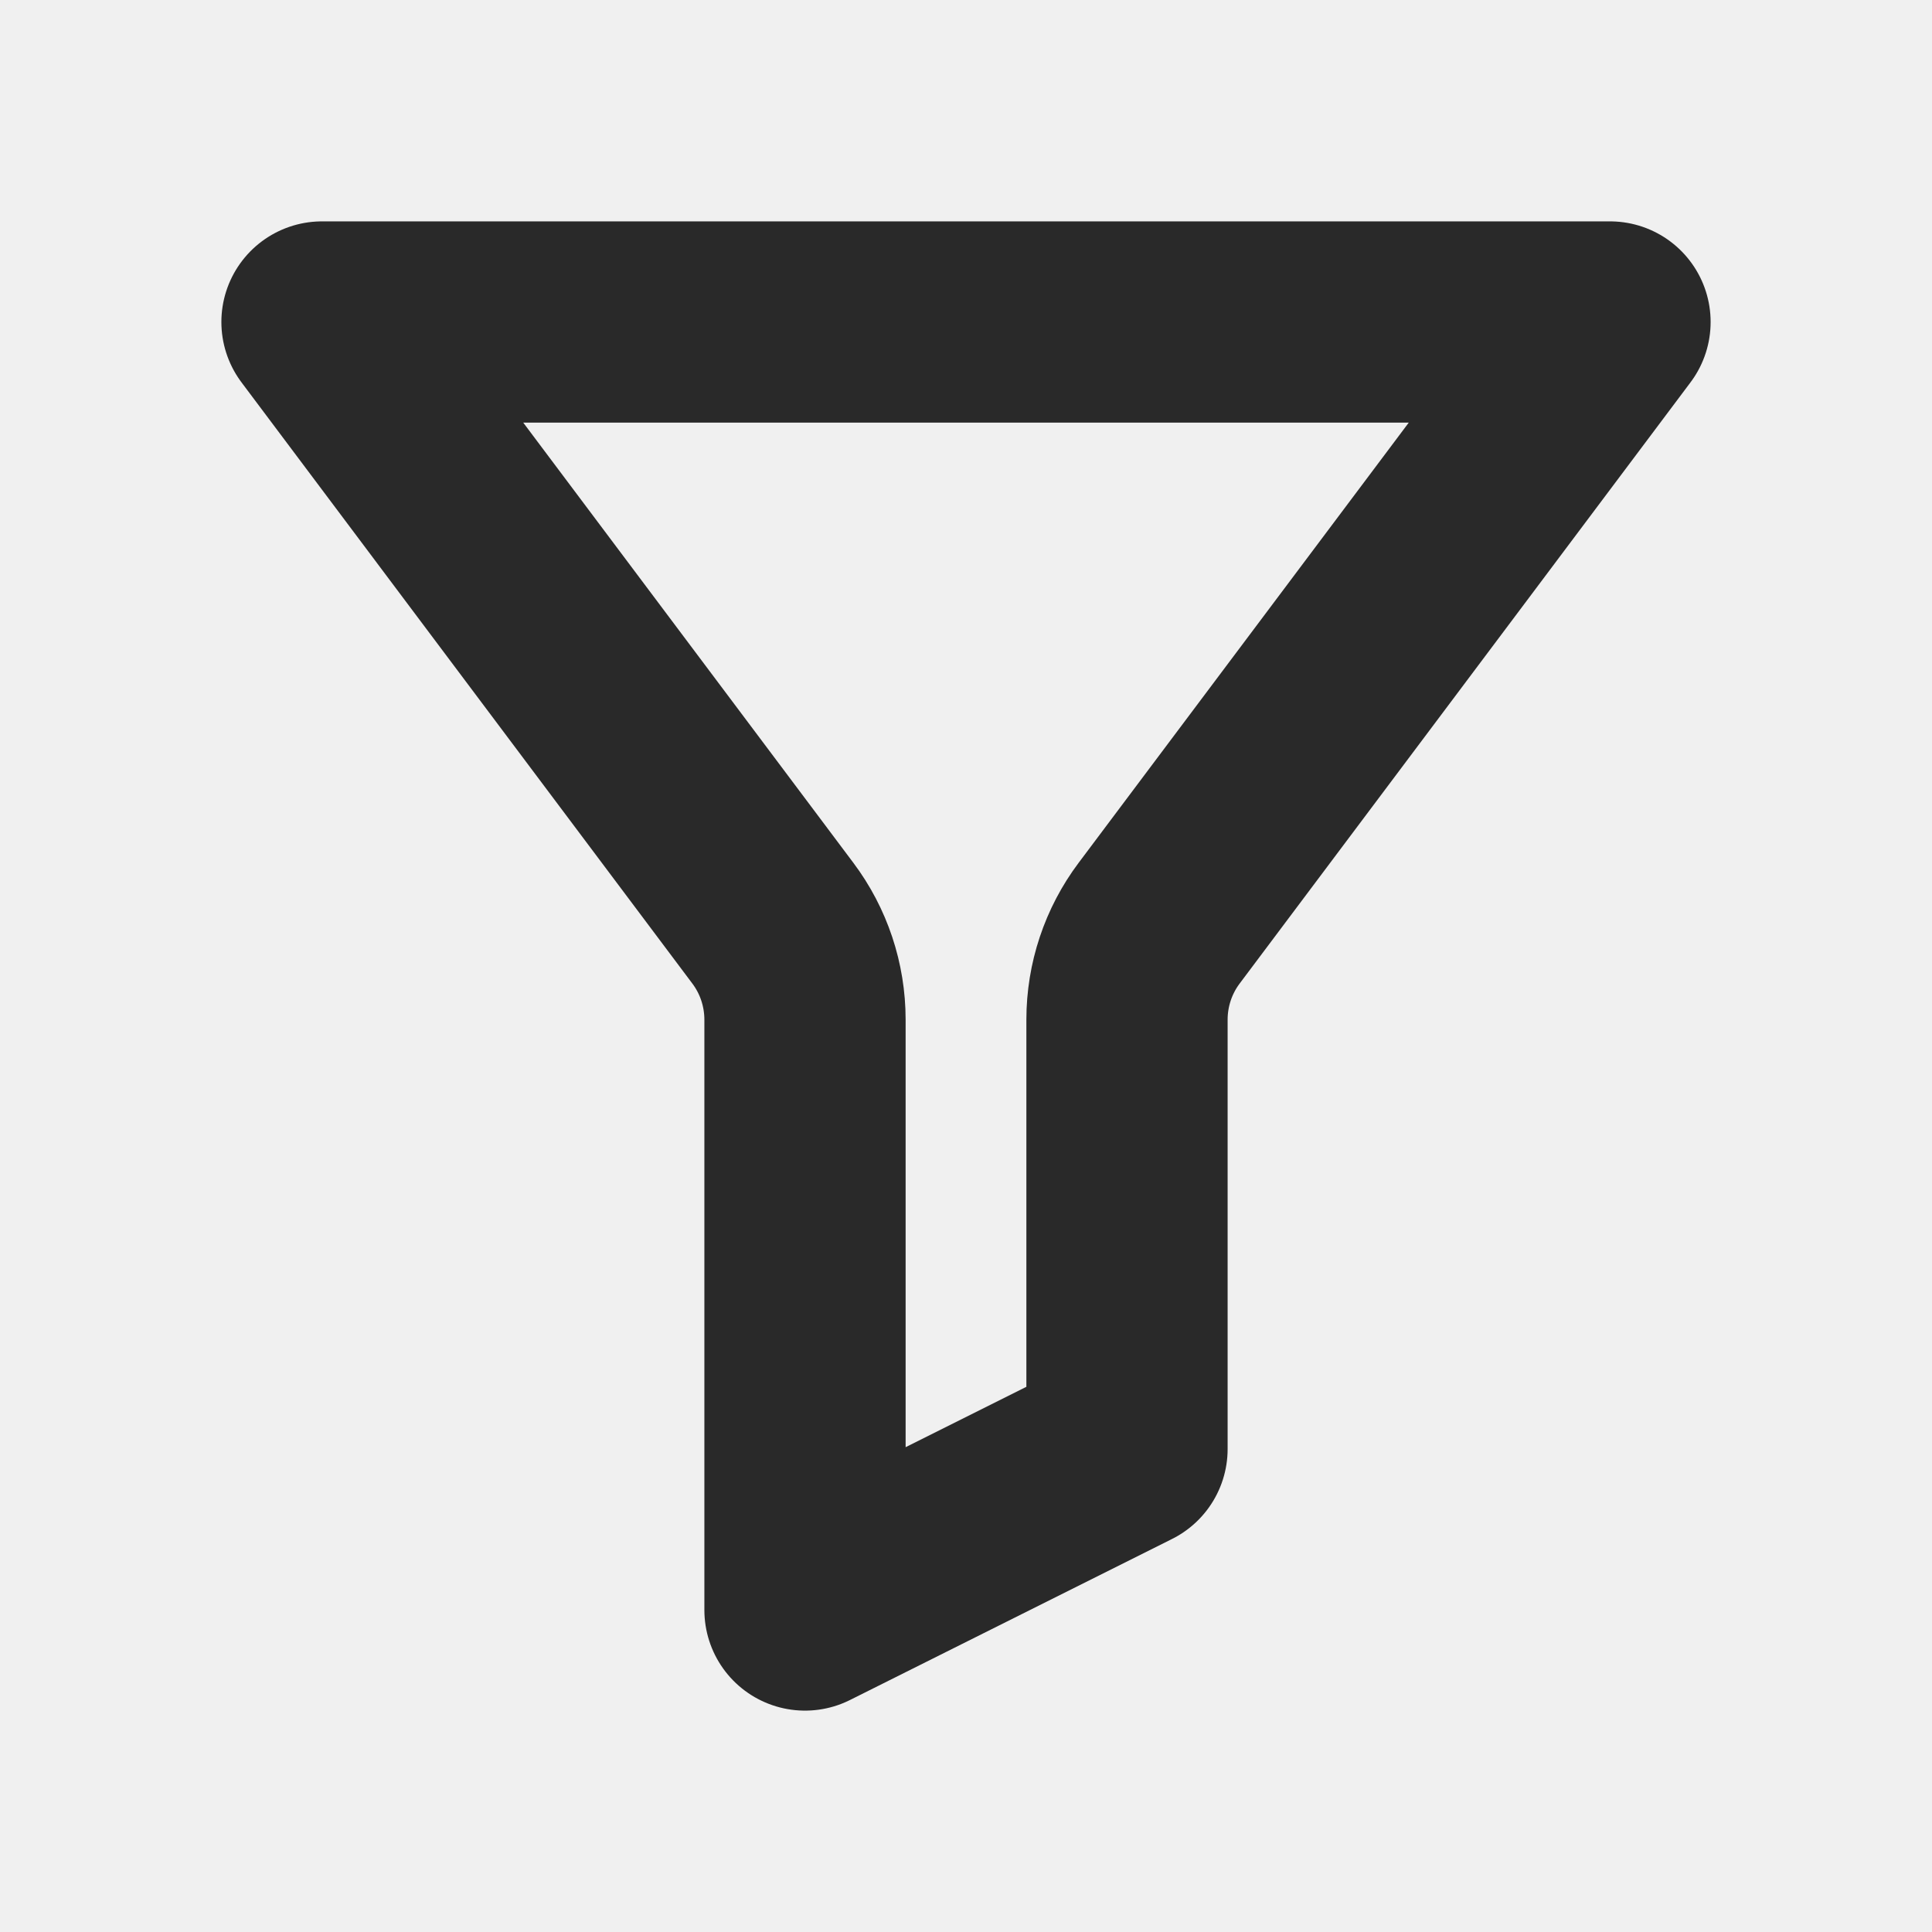
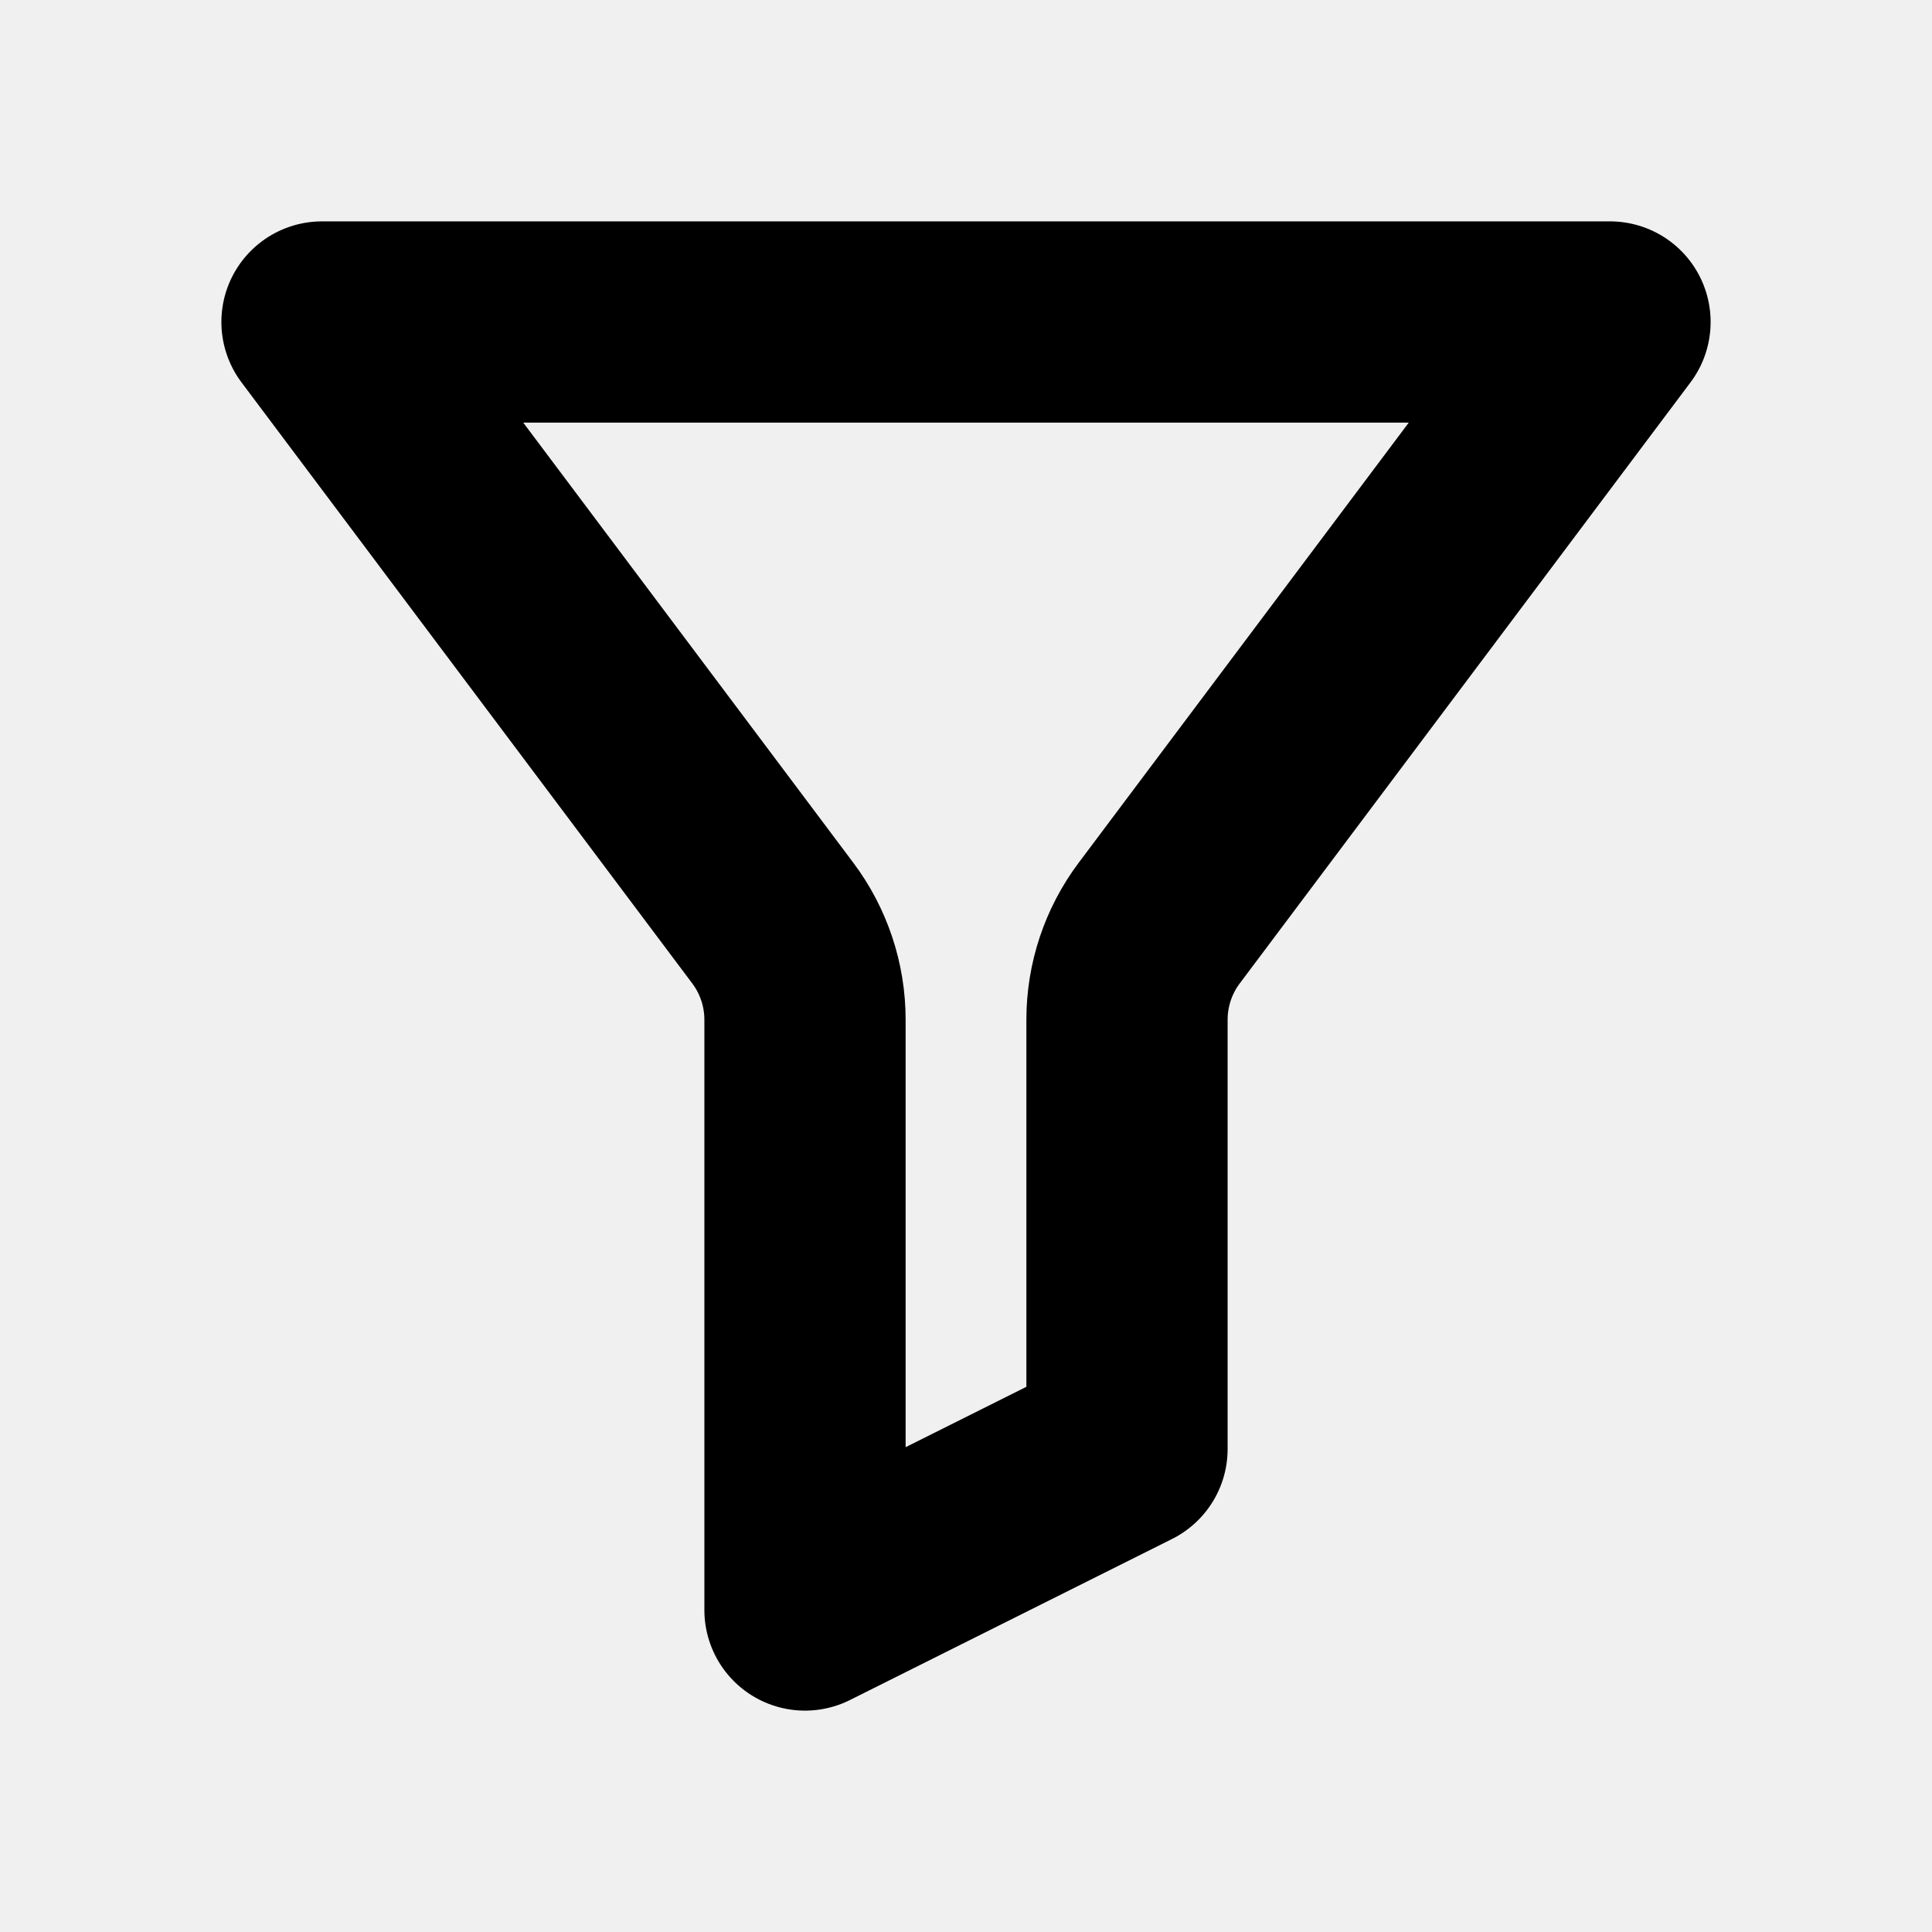
- <svg xmlns="http://www.w3.org/2000/svg" width="800px" height="800px" viewBox="0 0 24 24" fill="none">
-   <g clip-path="url(#clip0_429_11128)">
-     <path d="M20 4H4L9.6 11.467C9.86 11.813 10 12.234 10 12.667V20L14 18V12.667C14 12.234 14.14 11.813 14.4 11.467L20 4Z" stroke="#292929" stroke-width="2.5" stroke-linejoin="round" />
-   </g>
-   <defs>
-     <clipPath id="clip0_429_11128">
-       <rect width="24" height="24" fill="white" />
-     </clipPath>
-   </defs>
+ <svg xmlns="http://www.w3.org/2000/svg" viewBox="0 0 24 24" fill="none">
+   <path d="M20 4H4l5.6 7.467a2 2 0 0 1 .4 1.2V20l4-2v-5.333a2 2 0 0 1 .4-1.2L20 4Z" stroke="#000" stroke-width="2.5" stroke-linejoin="round" />
</svg>
